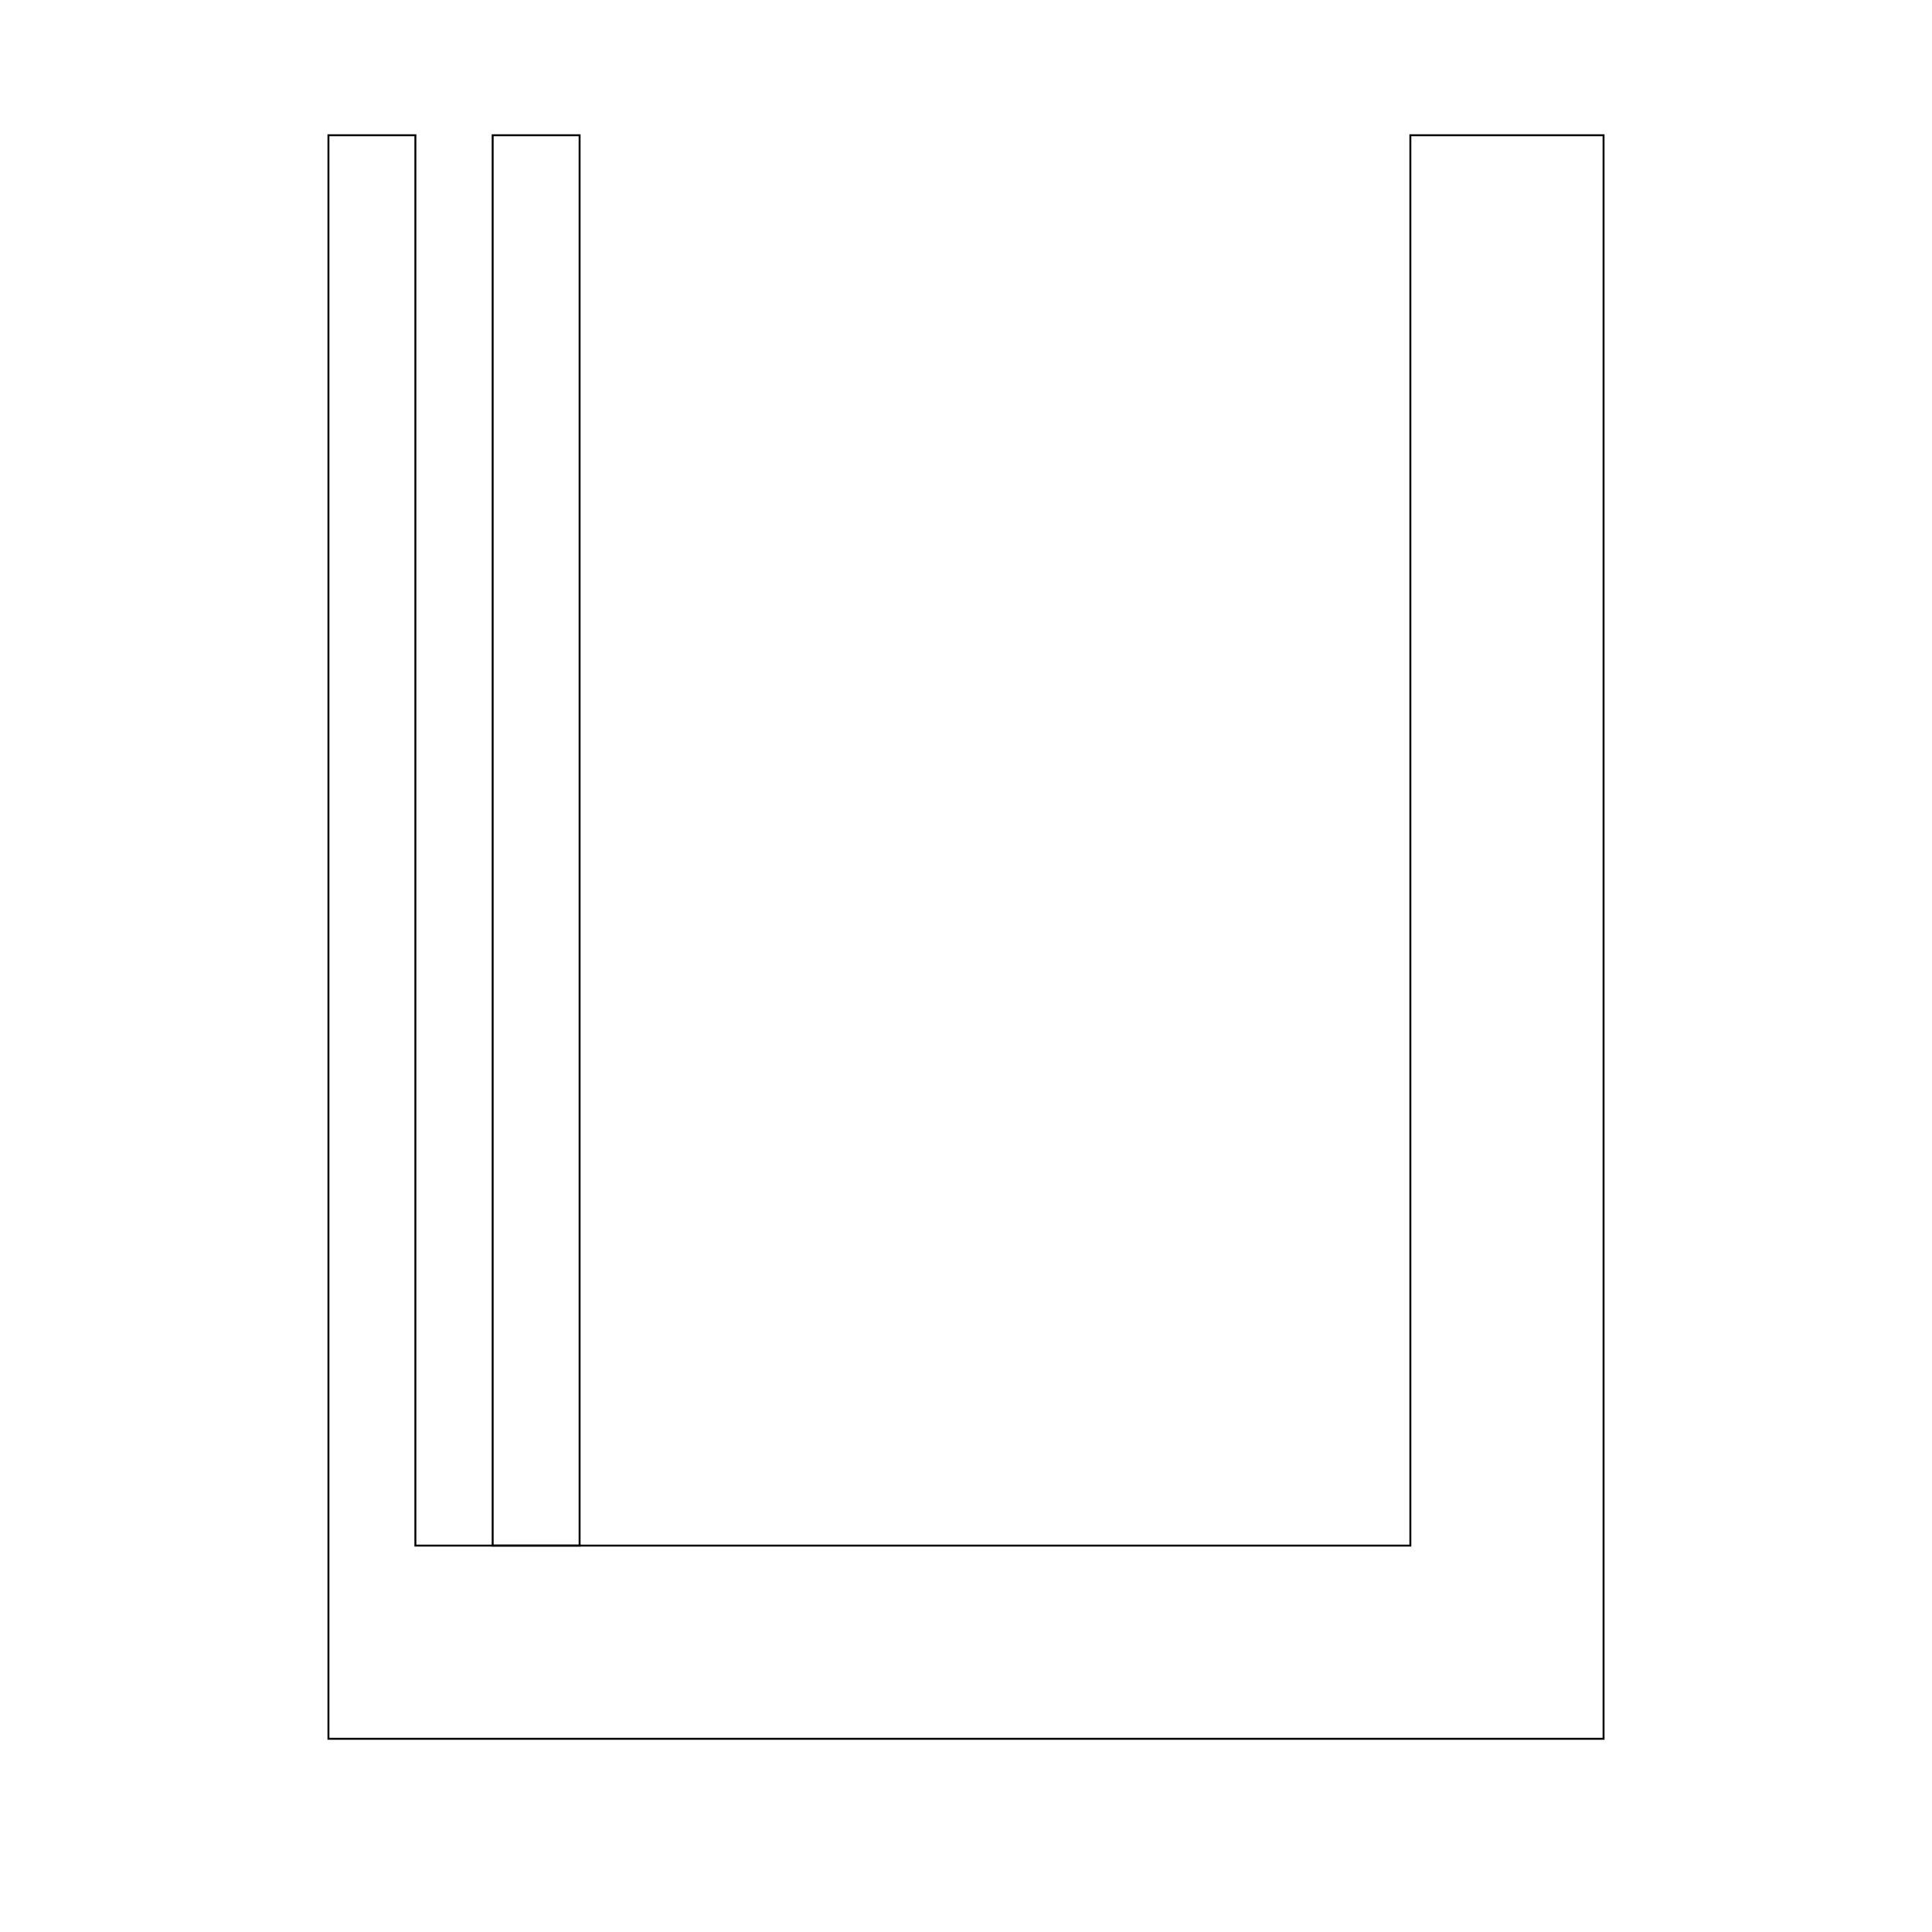
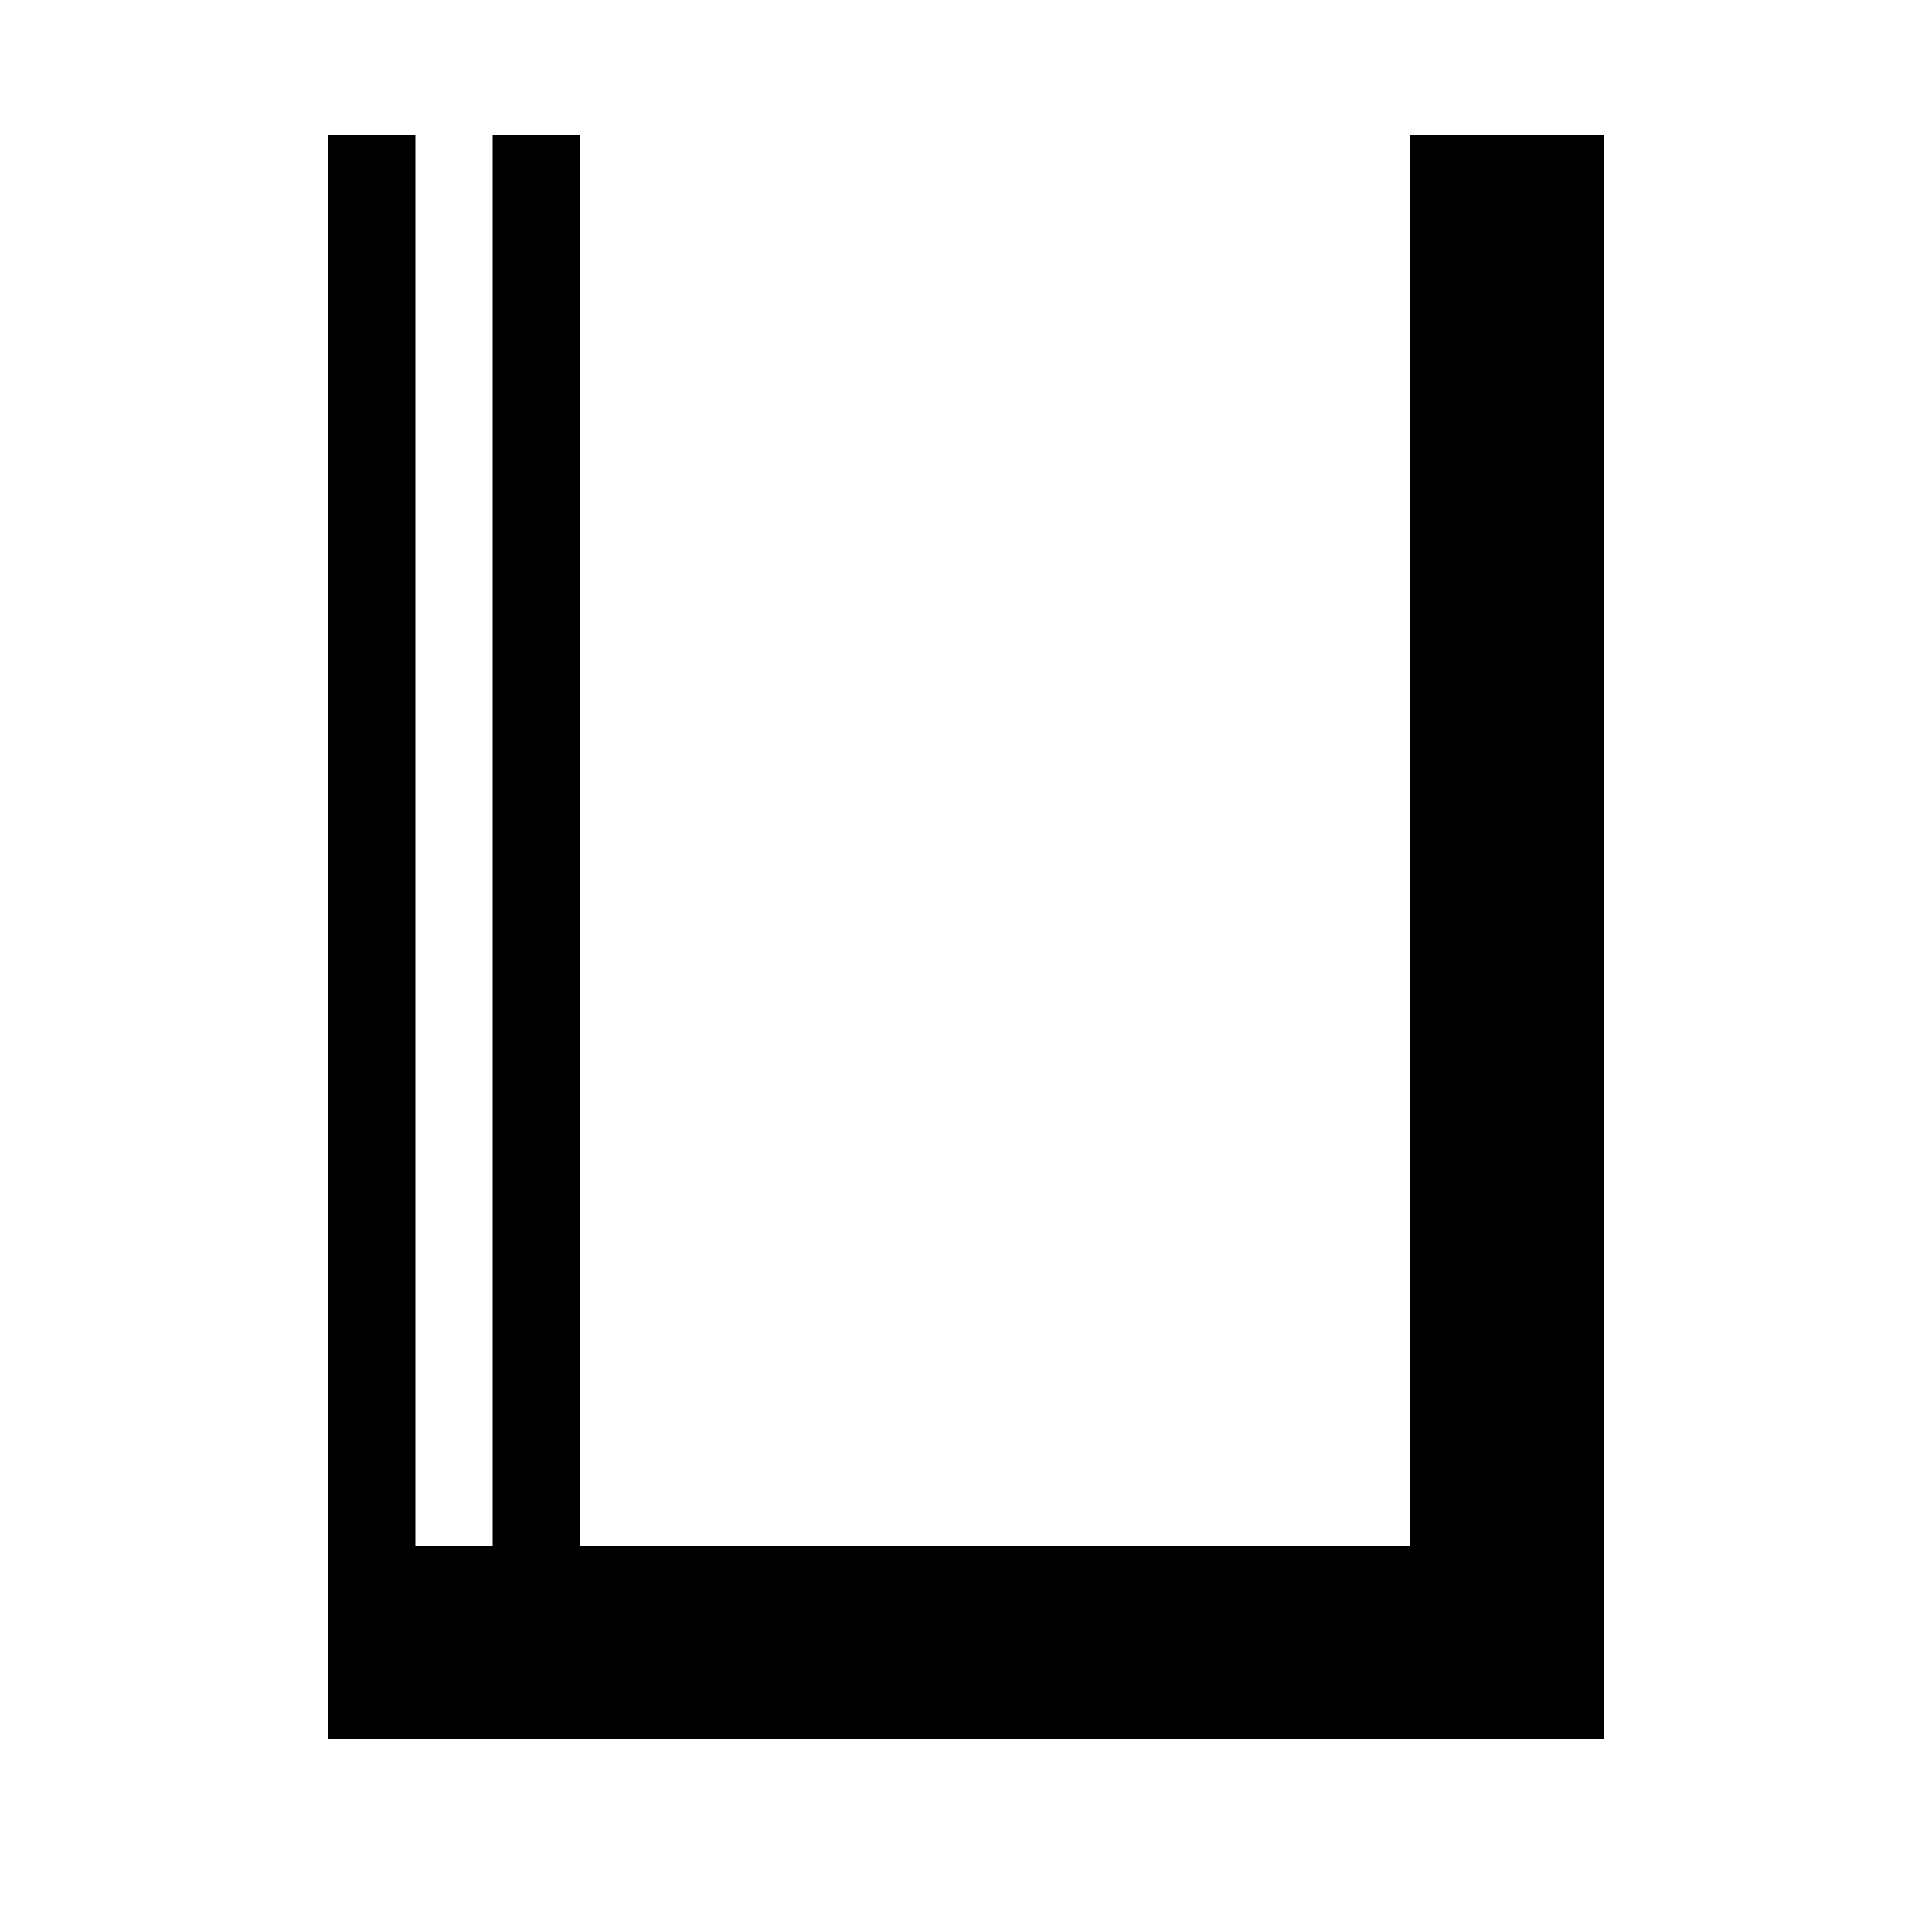
<svg xmlns="http://www.w3.org/2000/svg" width="1000" height="1000" id="svg3266" version="1.1">
  <defs id="defs3268" />
-   <g id="layer1" transform="translate(0,-52.36218)">
-     <path style="fill:none;stroke:#000000;stroke-width:1px;stroke-linecap:butt;stroke-linejoin:miter;stroke-opacity:1" d="m 170,70 45,0 0,730 515,0 0,-730 100,0 0,830 -660,0 z" id="path3413" transform="translate(0,52.36218)" />
-     <path style="fill:none;stroke:#000000;stroke-width:1px;stroke-linecap:butt;stroke-linejoin:miter;stroke-opacity:1" d="m 255,70 45,0 0,730 -45,0 z" id="path3415" transform="translate(0,52.36218)" />
+   <g id="layer1" transform="translate(0,-52.36218)" style="fill:#000000;fill-opacity:1;stroke:none">
+     <path style="fill:#000000;fill-opacity:1;stroke:none" d="m 170,122.362 c 0,276.667 0,553.333 0,830 220,0 440,0 660,0 0,-276.667 0,-553.333 0,-830 -33.333,0 -66.667,0 -100,0 0,243.333 0,486.667 0,730 -143.333,0 -286.667,0 -430,0 0,-243.333 0,-486.667 0,-730 -15,0 -30,0 -45,0 0,243.333 0,486.667 0,730 -13.333,0 -26.667,0 -40,0 0,-243.333 0,-486.667 0,-730 -15,0 -30,0 -45,0 z" id="path3413" />
  </g>
</svg>
